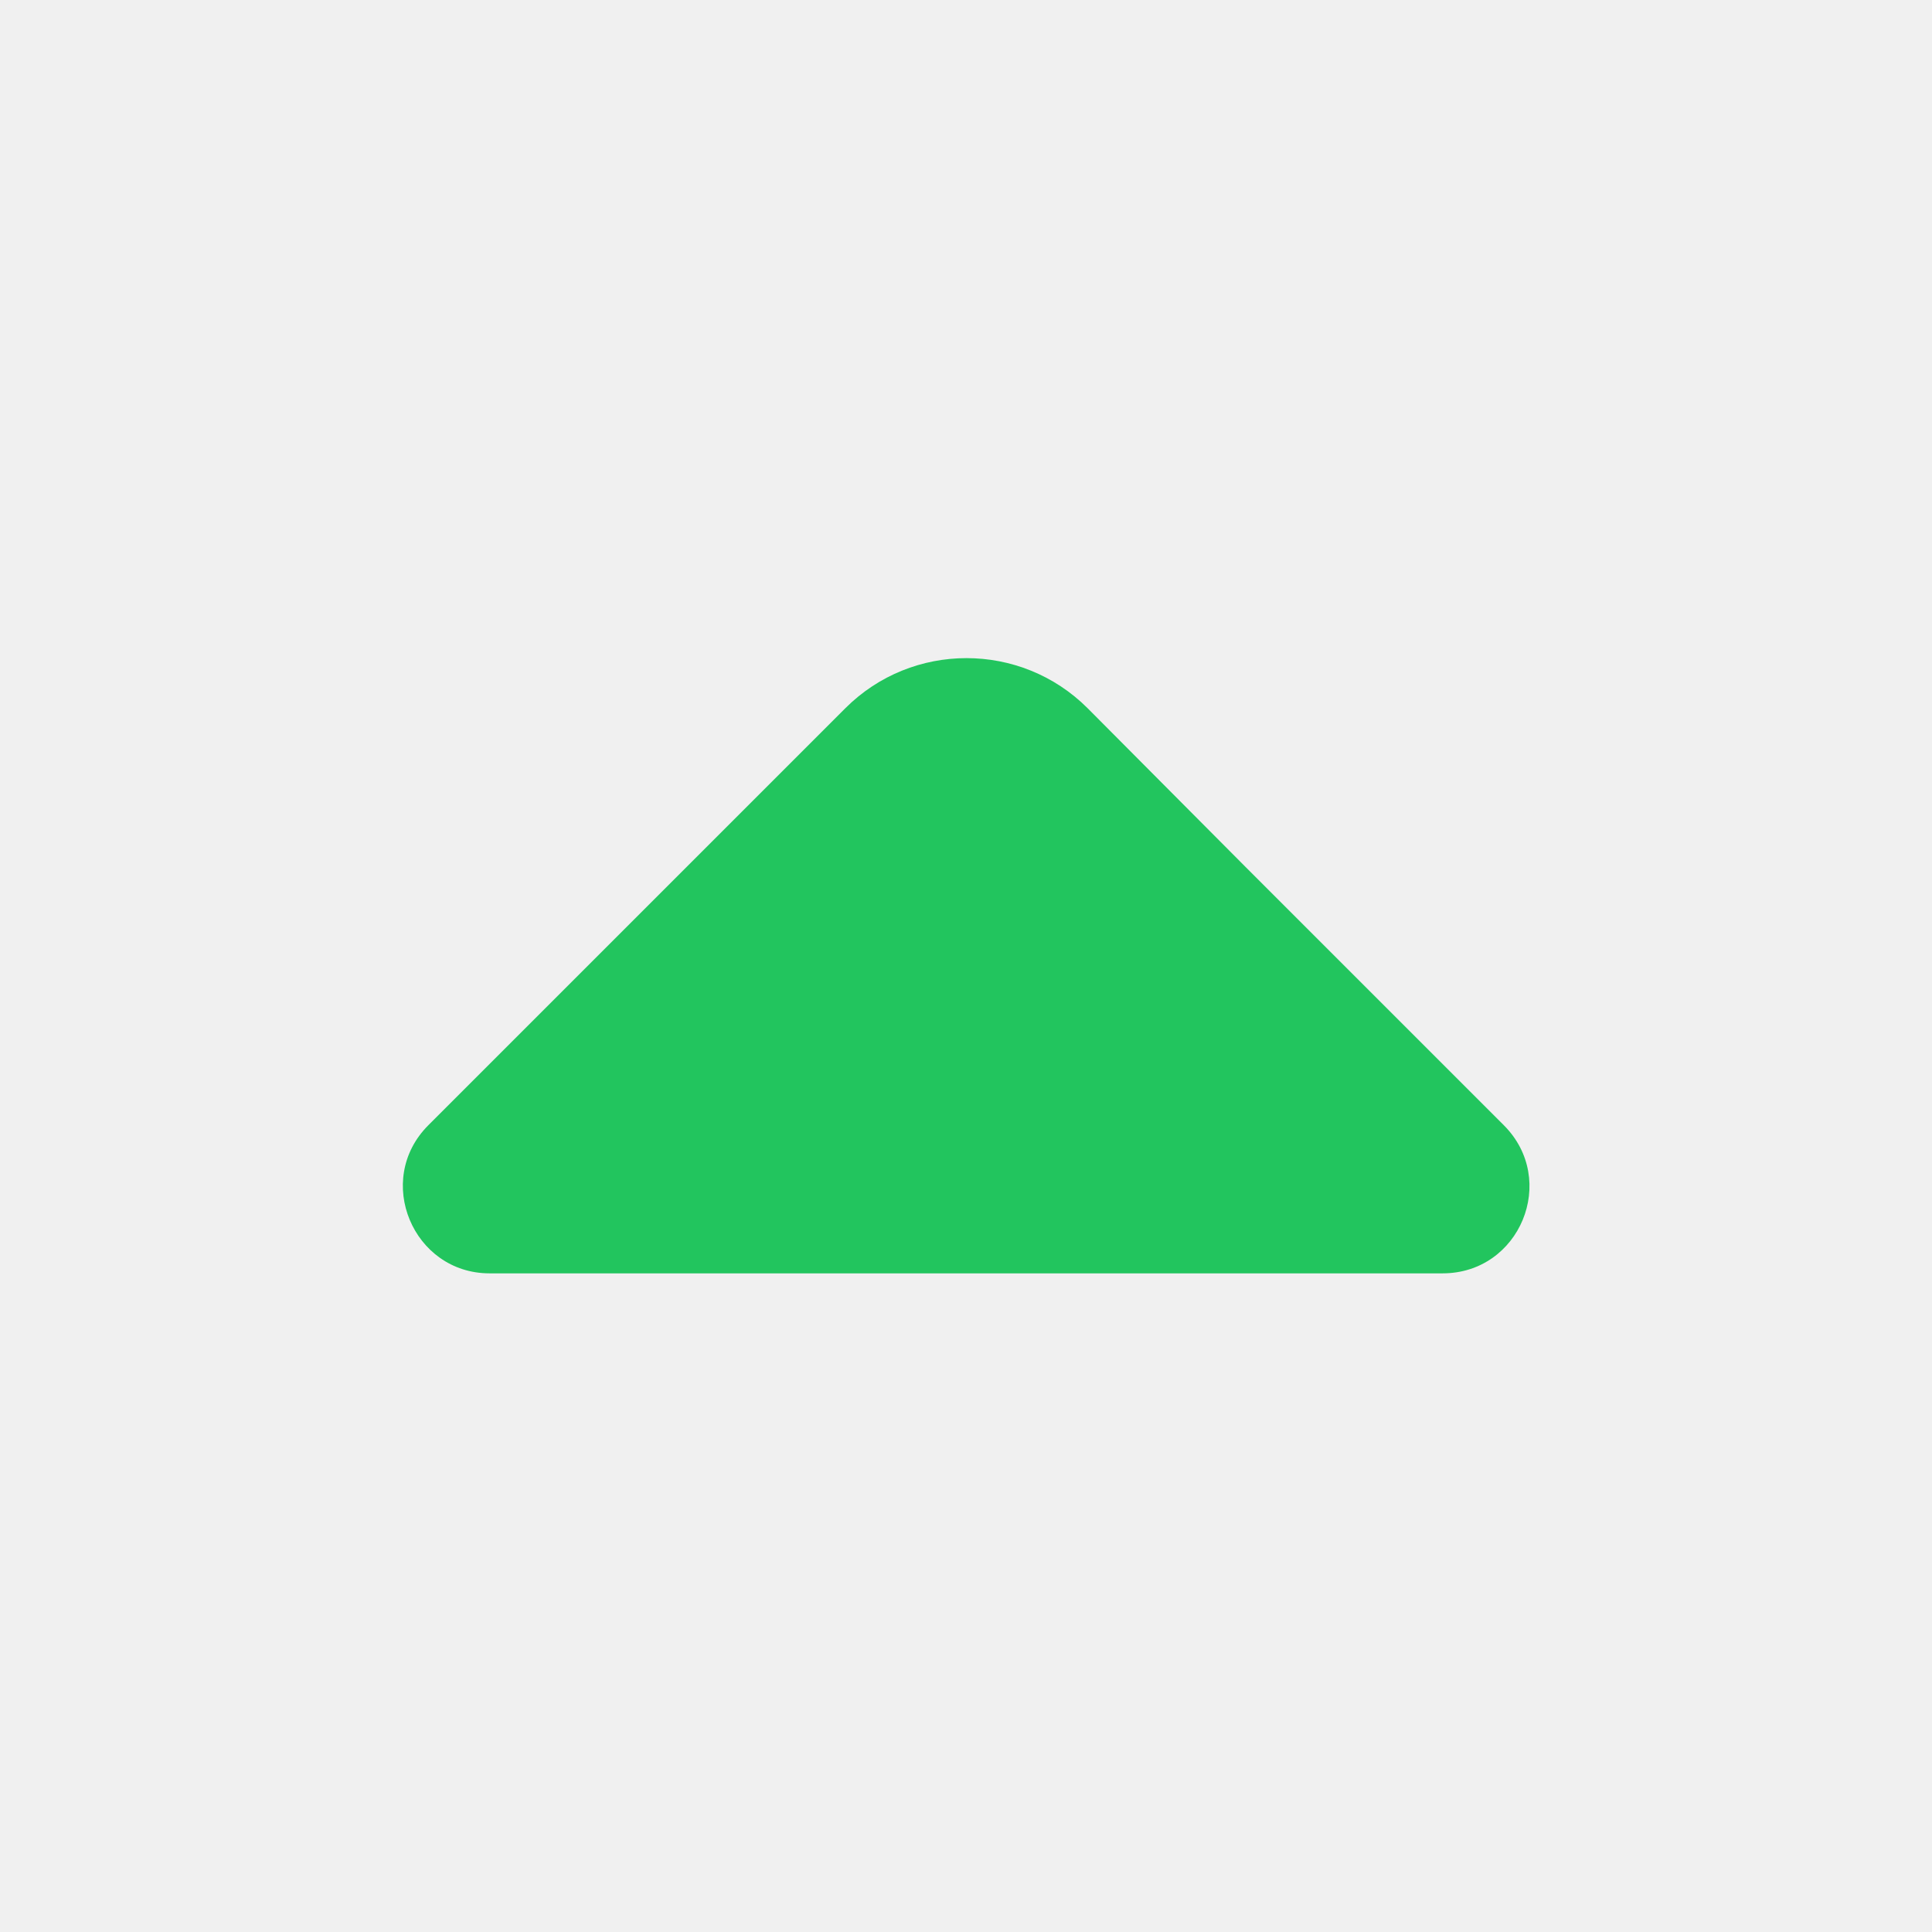
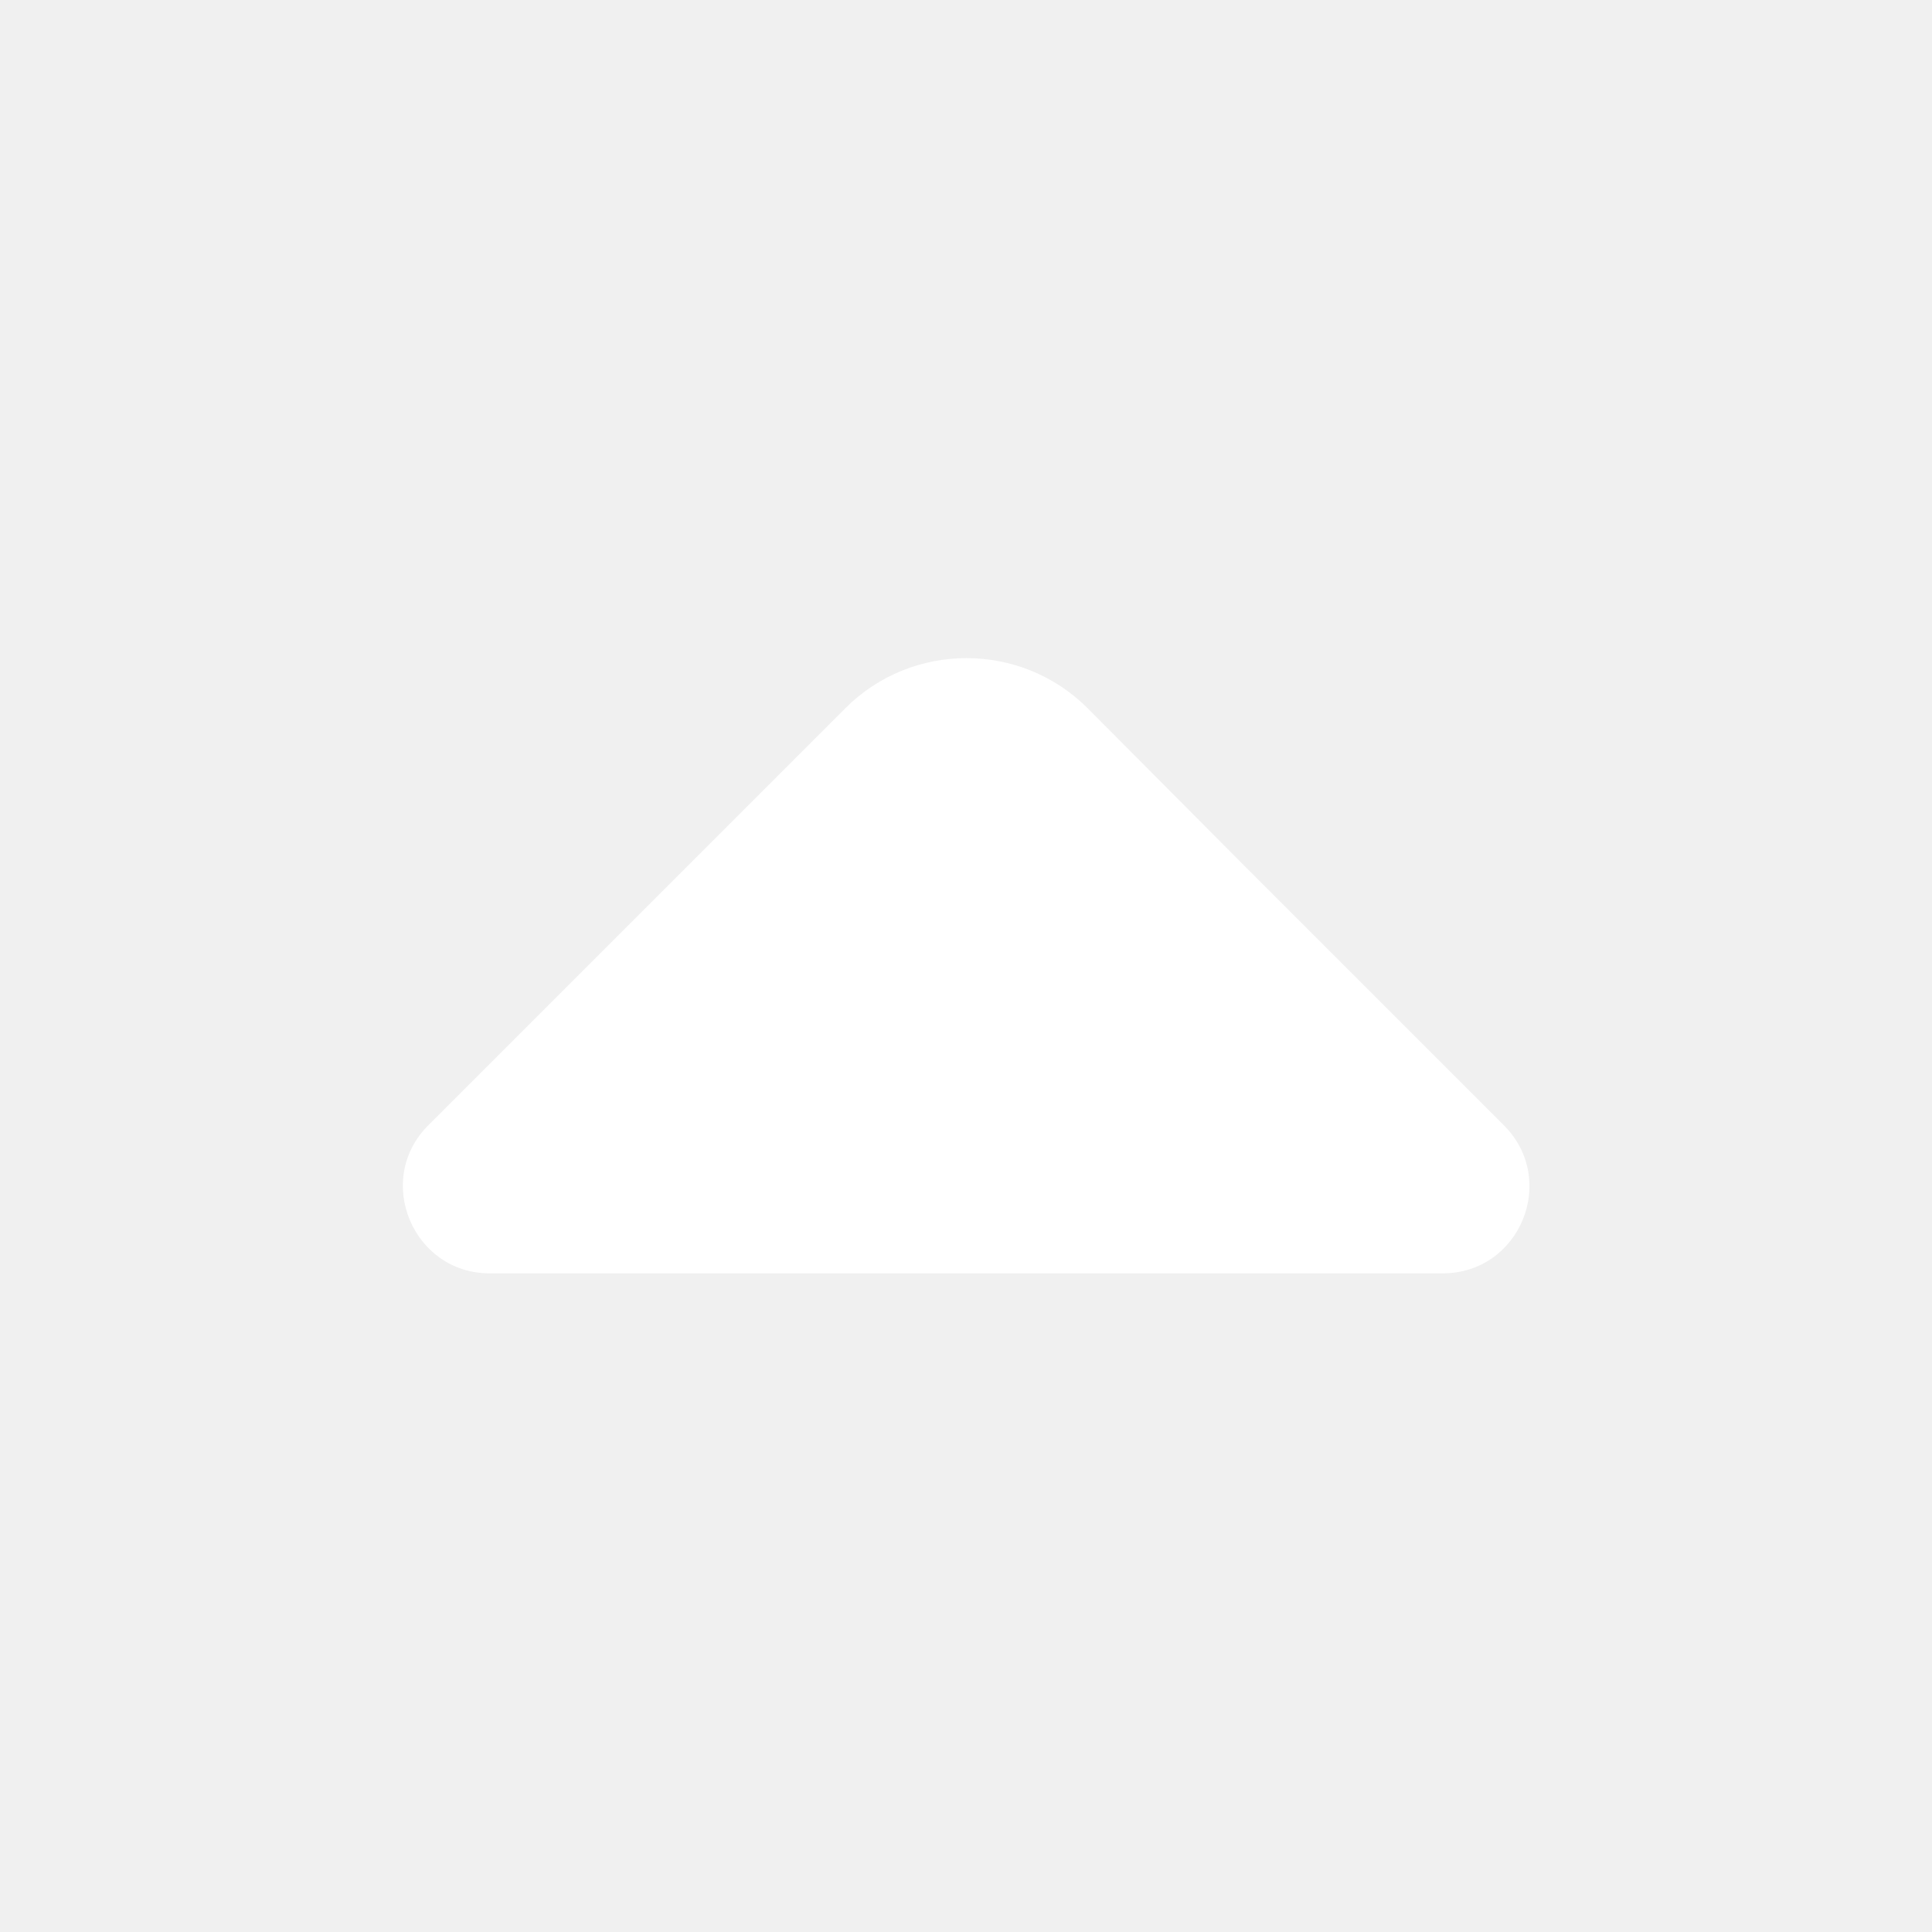
<svg xmlns="http://www.w3.org/2000/svg" viewBox="0 0 24 24" fill="none">
  <g id="SVGRepo_bgCarrier" stroke-width="0" />
  <g id="SVGRepo_tracerCarrier" stroke-linecap="round" stroke-linejoin="round" />
  <g id="SVGRepo_iconCarrier">
-     <path d="M18.681 13.978L15.471 10.768L13.511 8.798C12.681 7.968 11.331 7.968 10.501 8.798L5.321 13.978C4.641 14.658 5.131 15.818 6.081 15.818H11.691H17.921C18.881 15.818 19.361 14.658 18.681 13.978Z" fill="#22c55e" />
+     <path d="M18.681 13.978L15.471 10.768L13.511 8.798C12.681 7.968 11.331 7.968 10.501 8.798L5.321 13.978C4.641 14.658 5.131 15.818 6.081 15.818H11.691H17.921C18.881 15.818 19.361 14.658 18.681 13.978Z" fill="#fff" />
  </g>
</svg>
